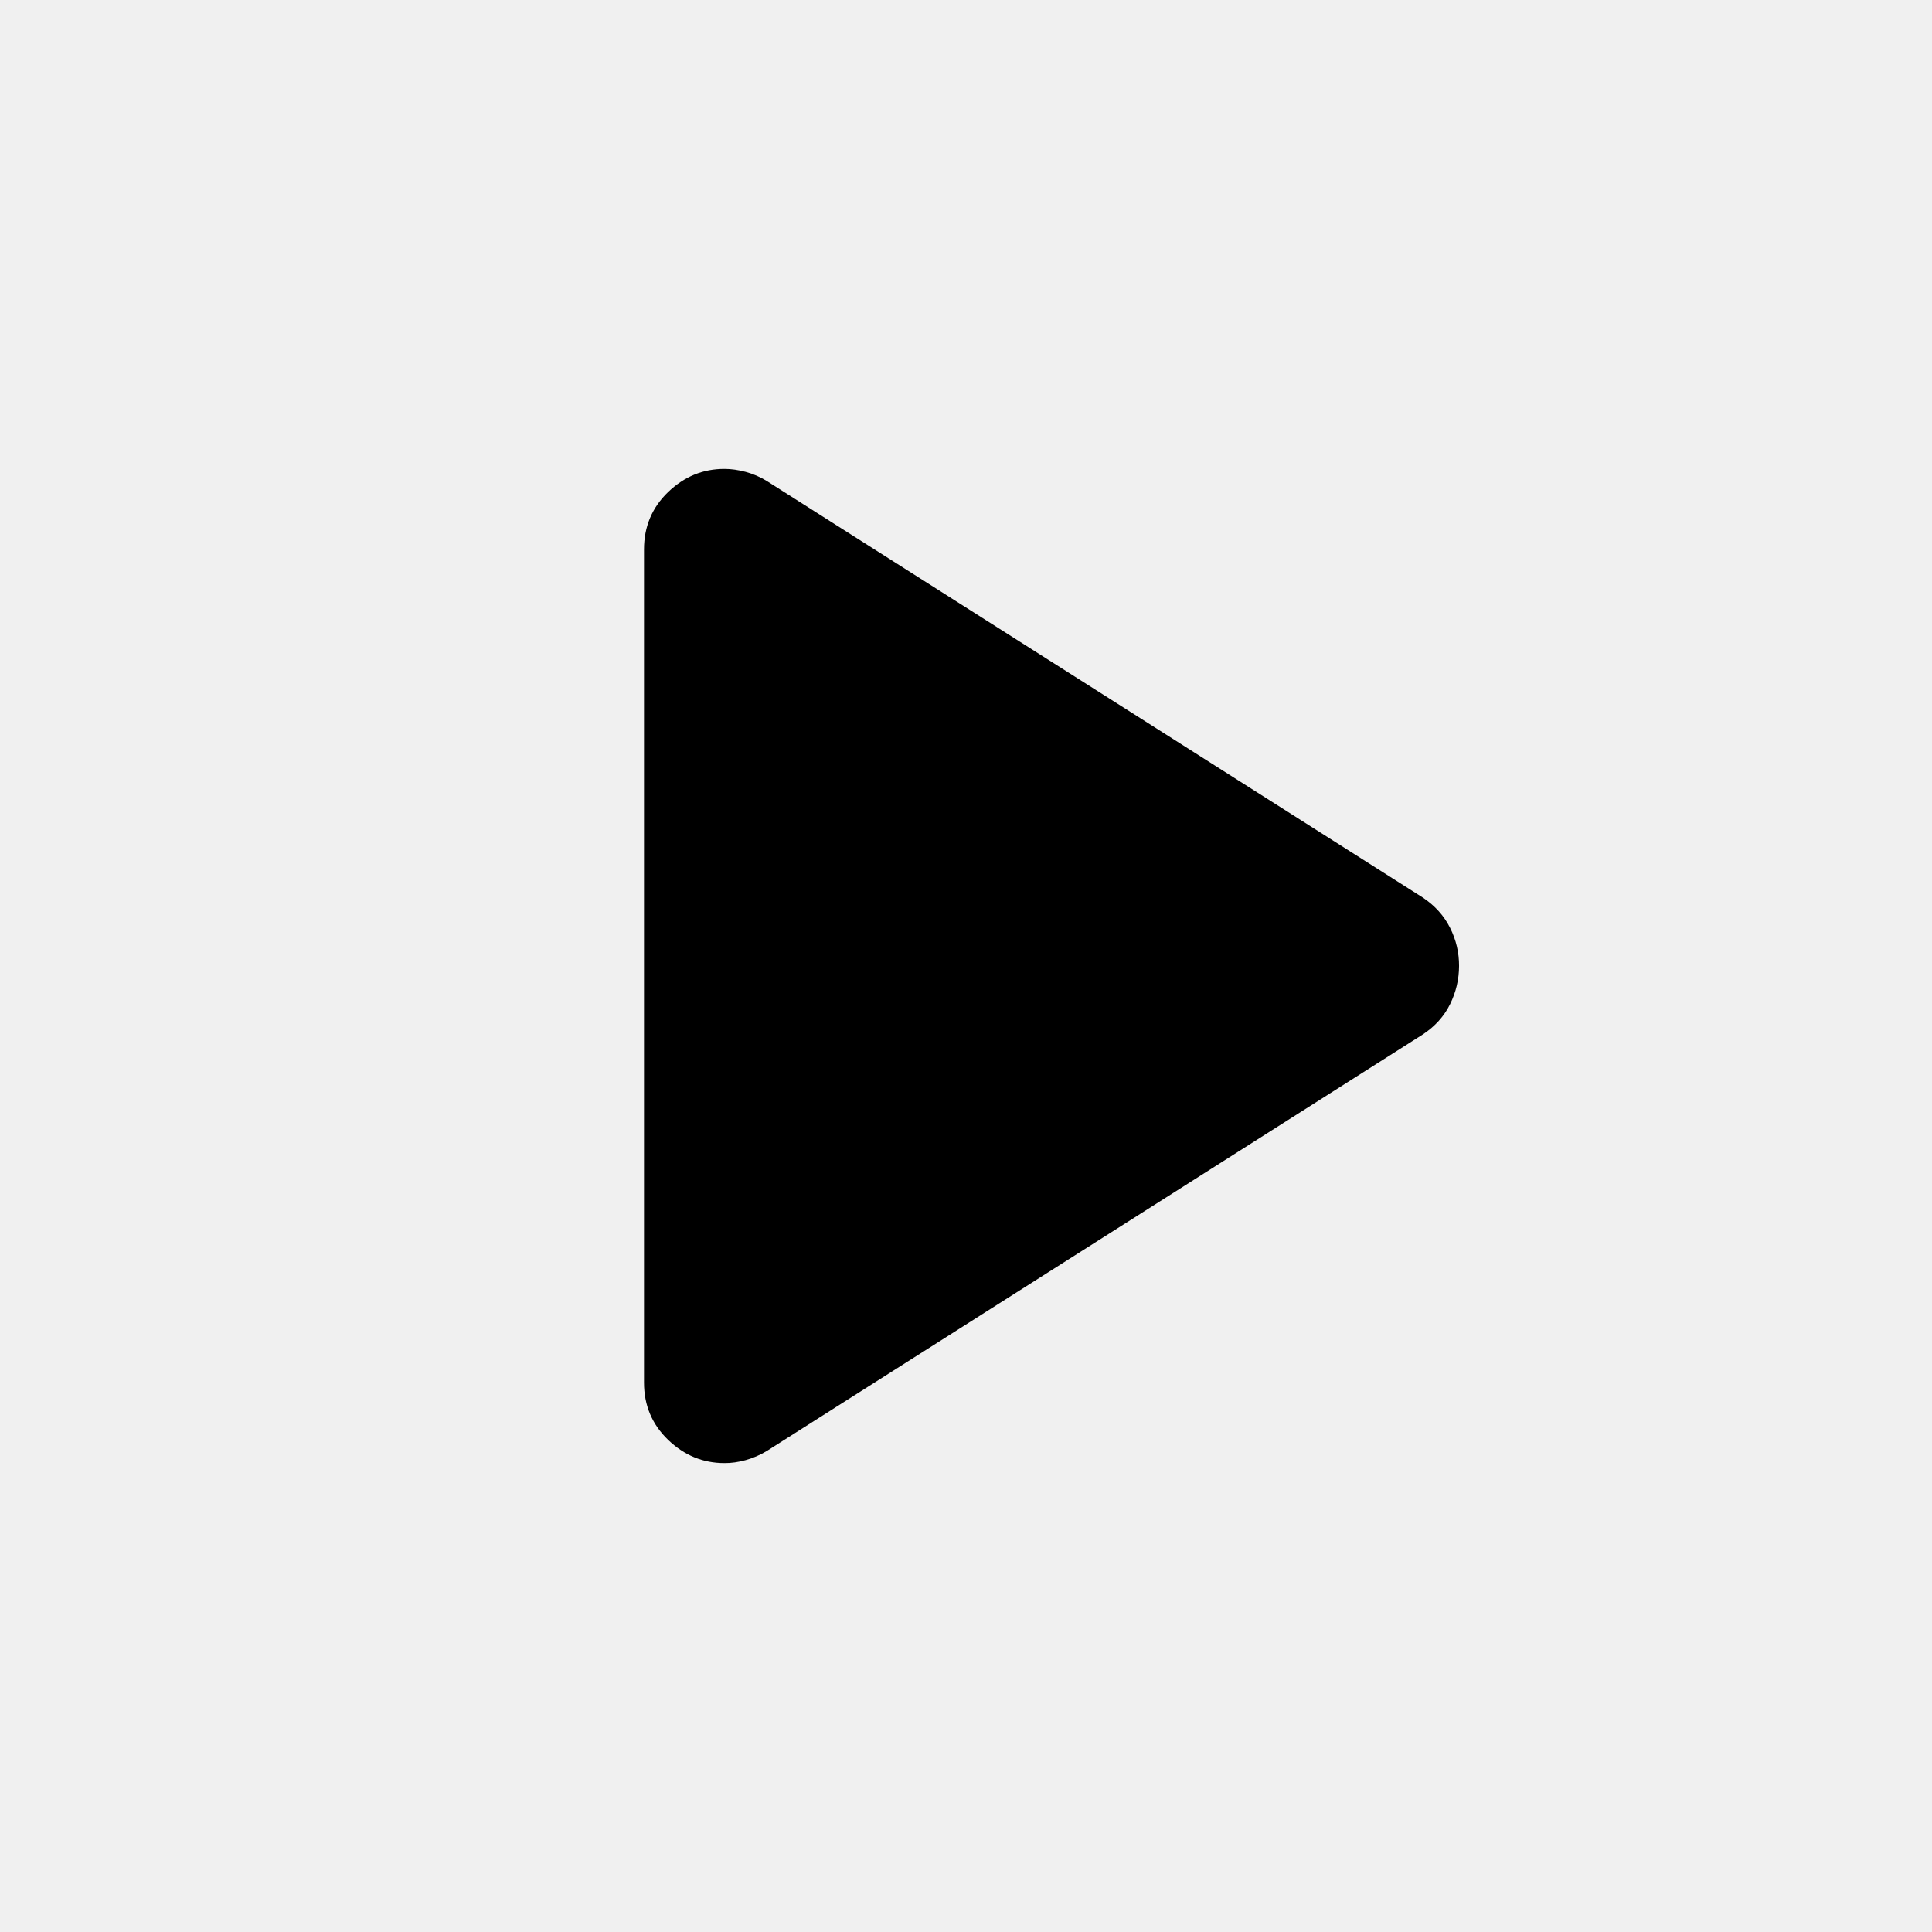
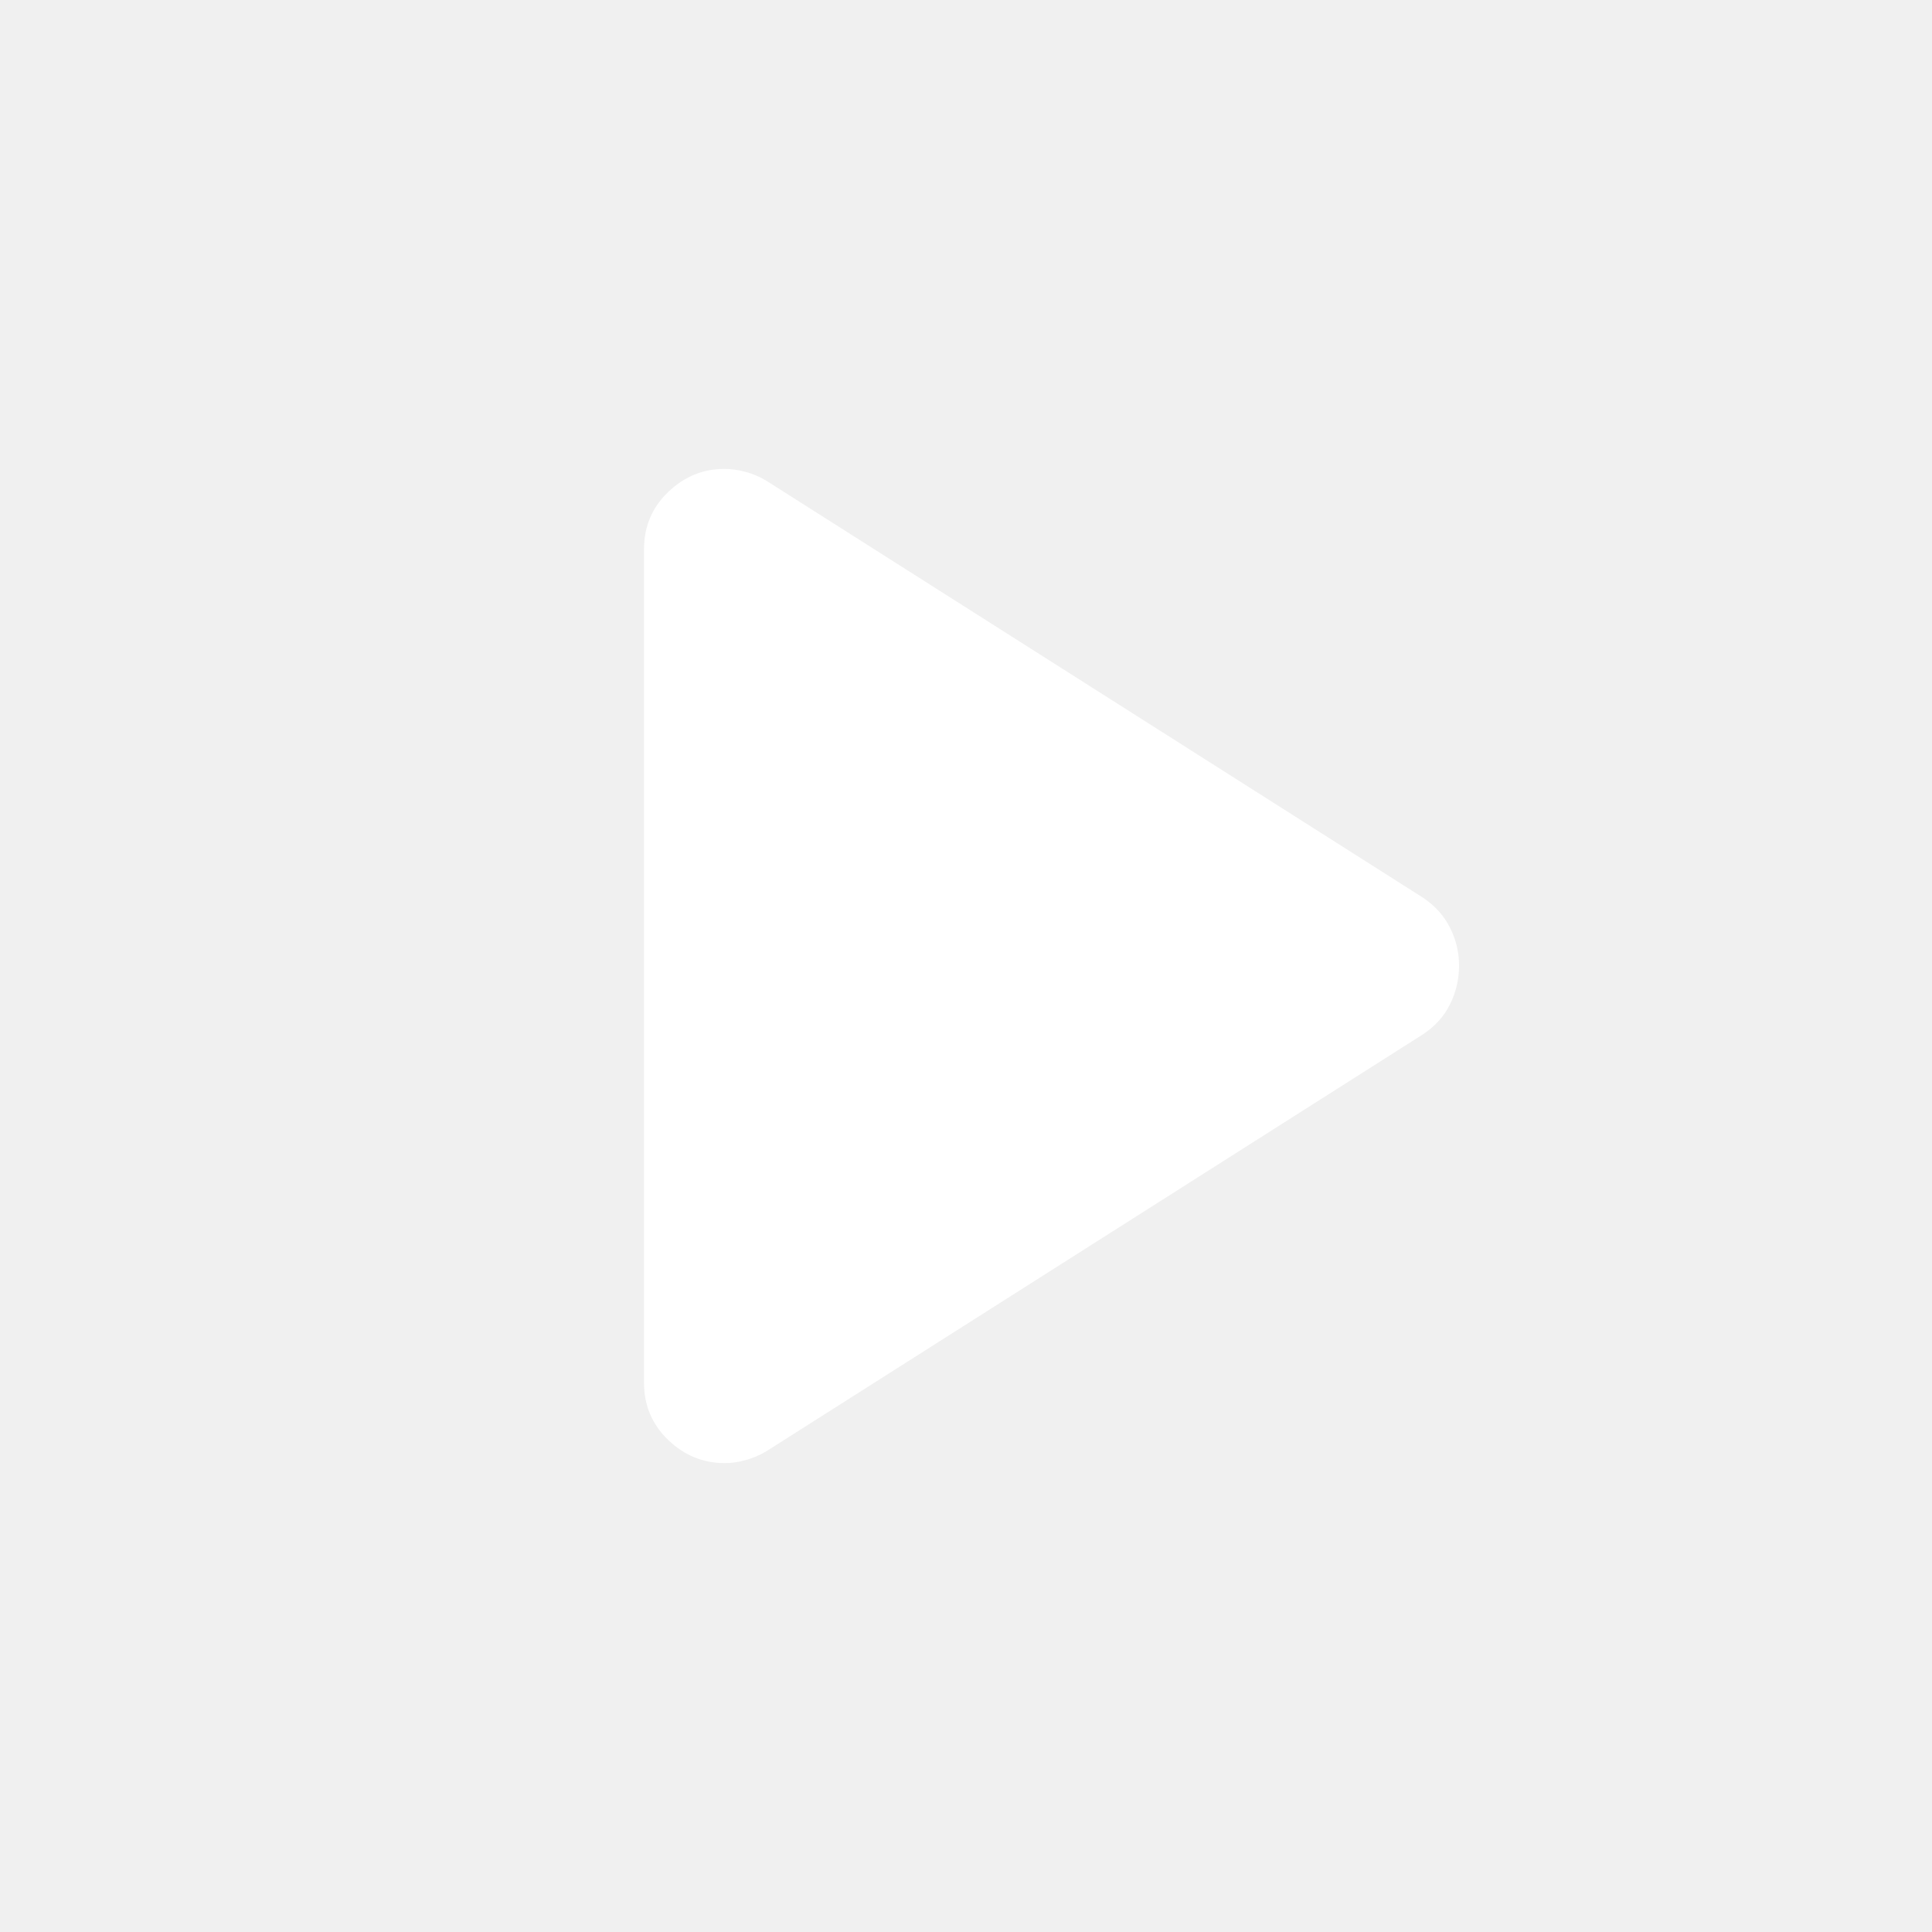
<svg xmlns="http://www.w3.org/2000/svg" width="32" height="32" viewBox="0 0 24 24">
-   <path fill="currentColor" d="M8 17.175V6.825q0-.425.3-.713t.7-.287q.125 0 .263.037t.262.113l8.15 5.175q.225.15.338.375t.112.475t-.112.475t-.338.375l-8.15 5.175q-.125.075-.262.113T9 18.175q-.4 0-.7-.288t-.3-.712" />
+   <path fill="#fff" d="M8 17.175V6.825q0-.425.3-.713t.7-.287q.125 0 .263.037t.262.113l8.15 5.175q.225.15.338.375t.112.475t-.112.475t-.338.375l-8.15 5.175q-.125.075-.262.113T9 18.175q-.4 0-.7-.288t-.3-.712" />
</svg>
